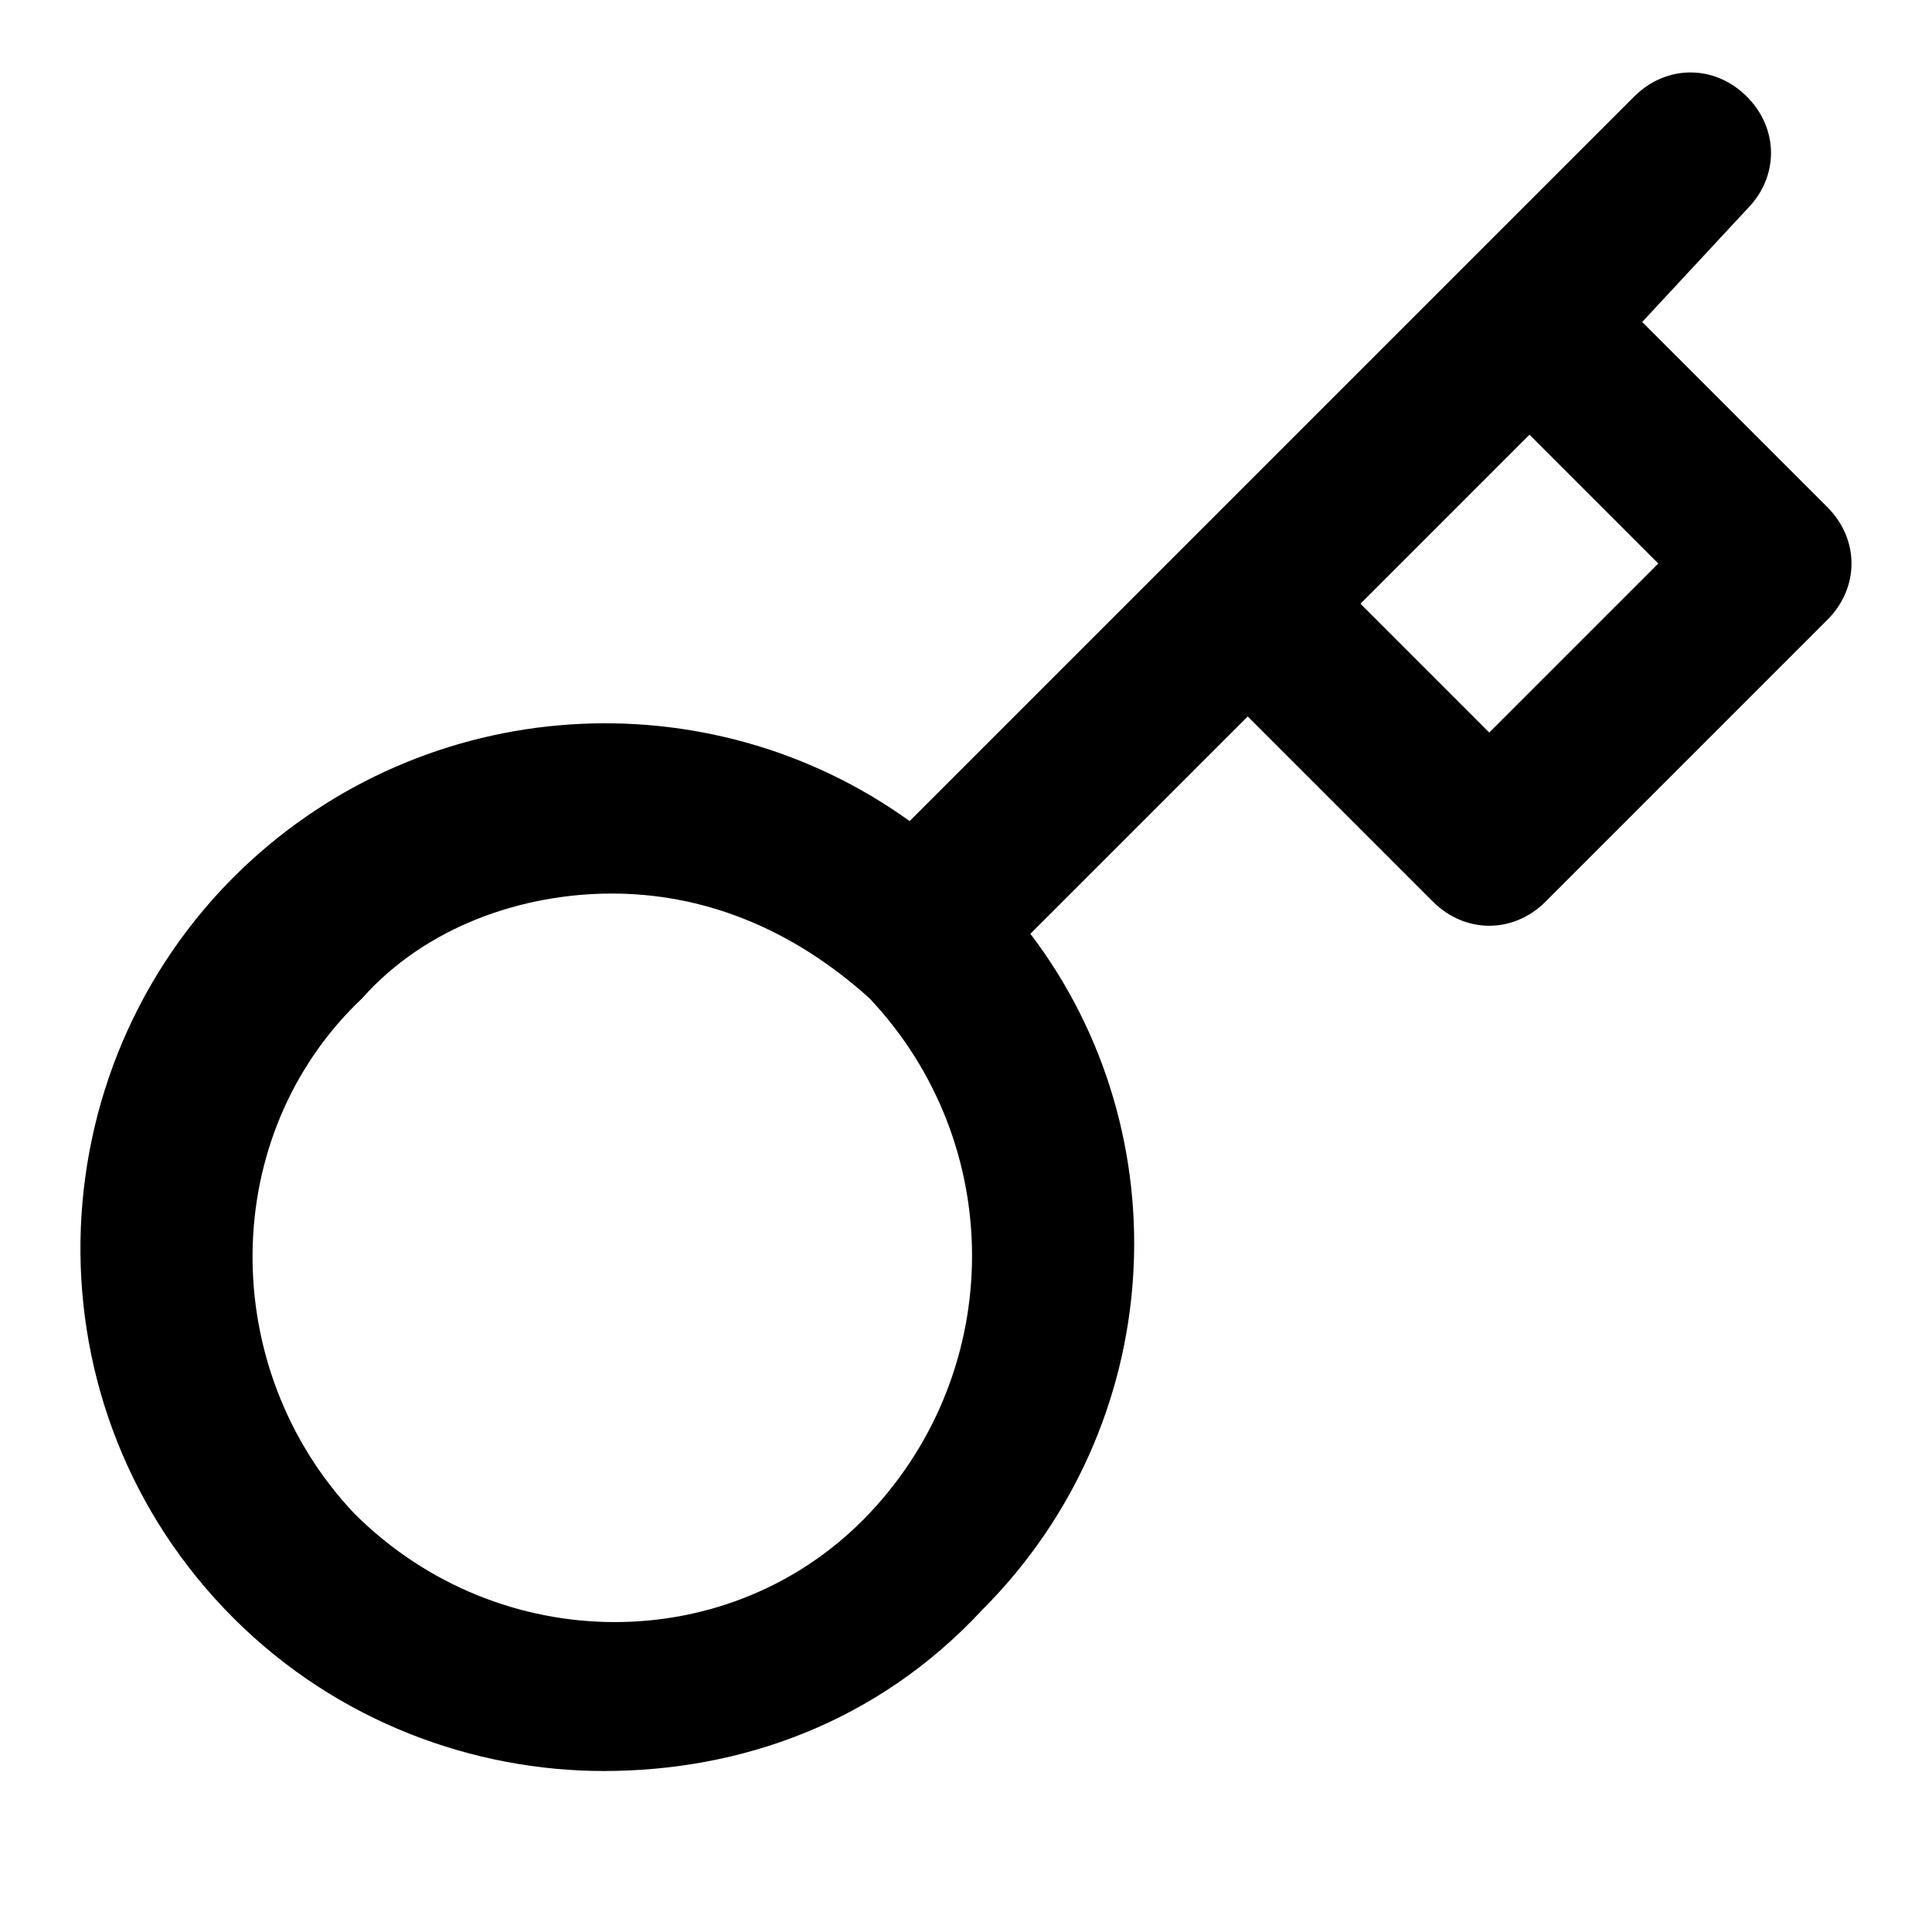
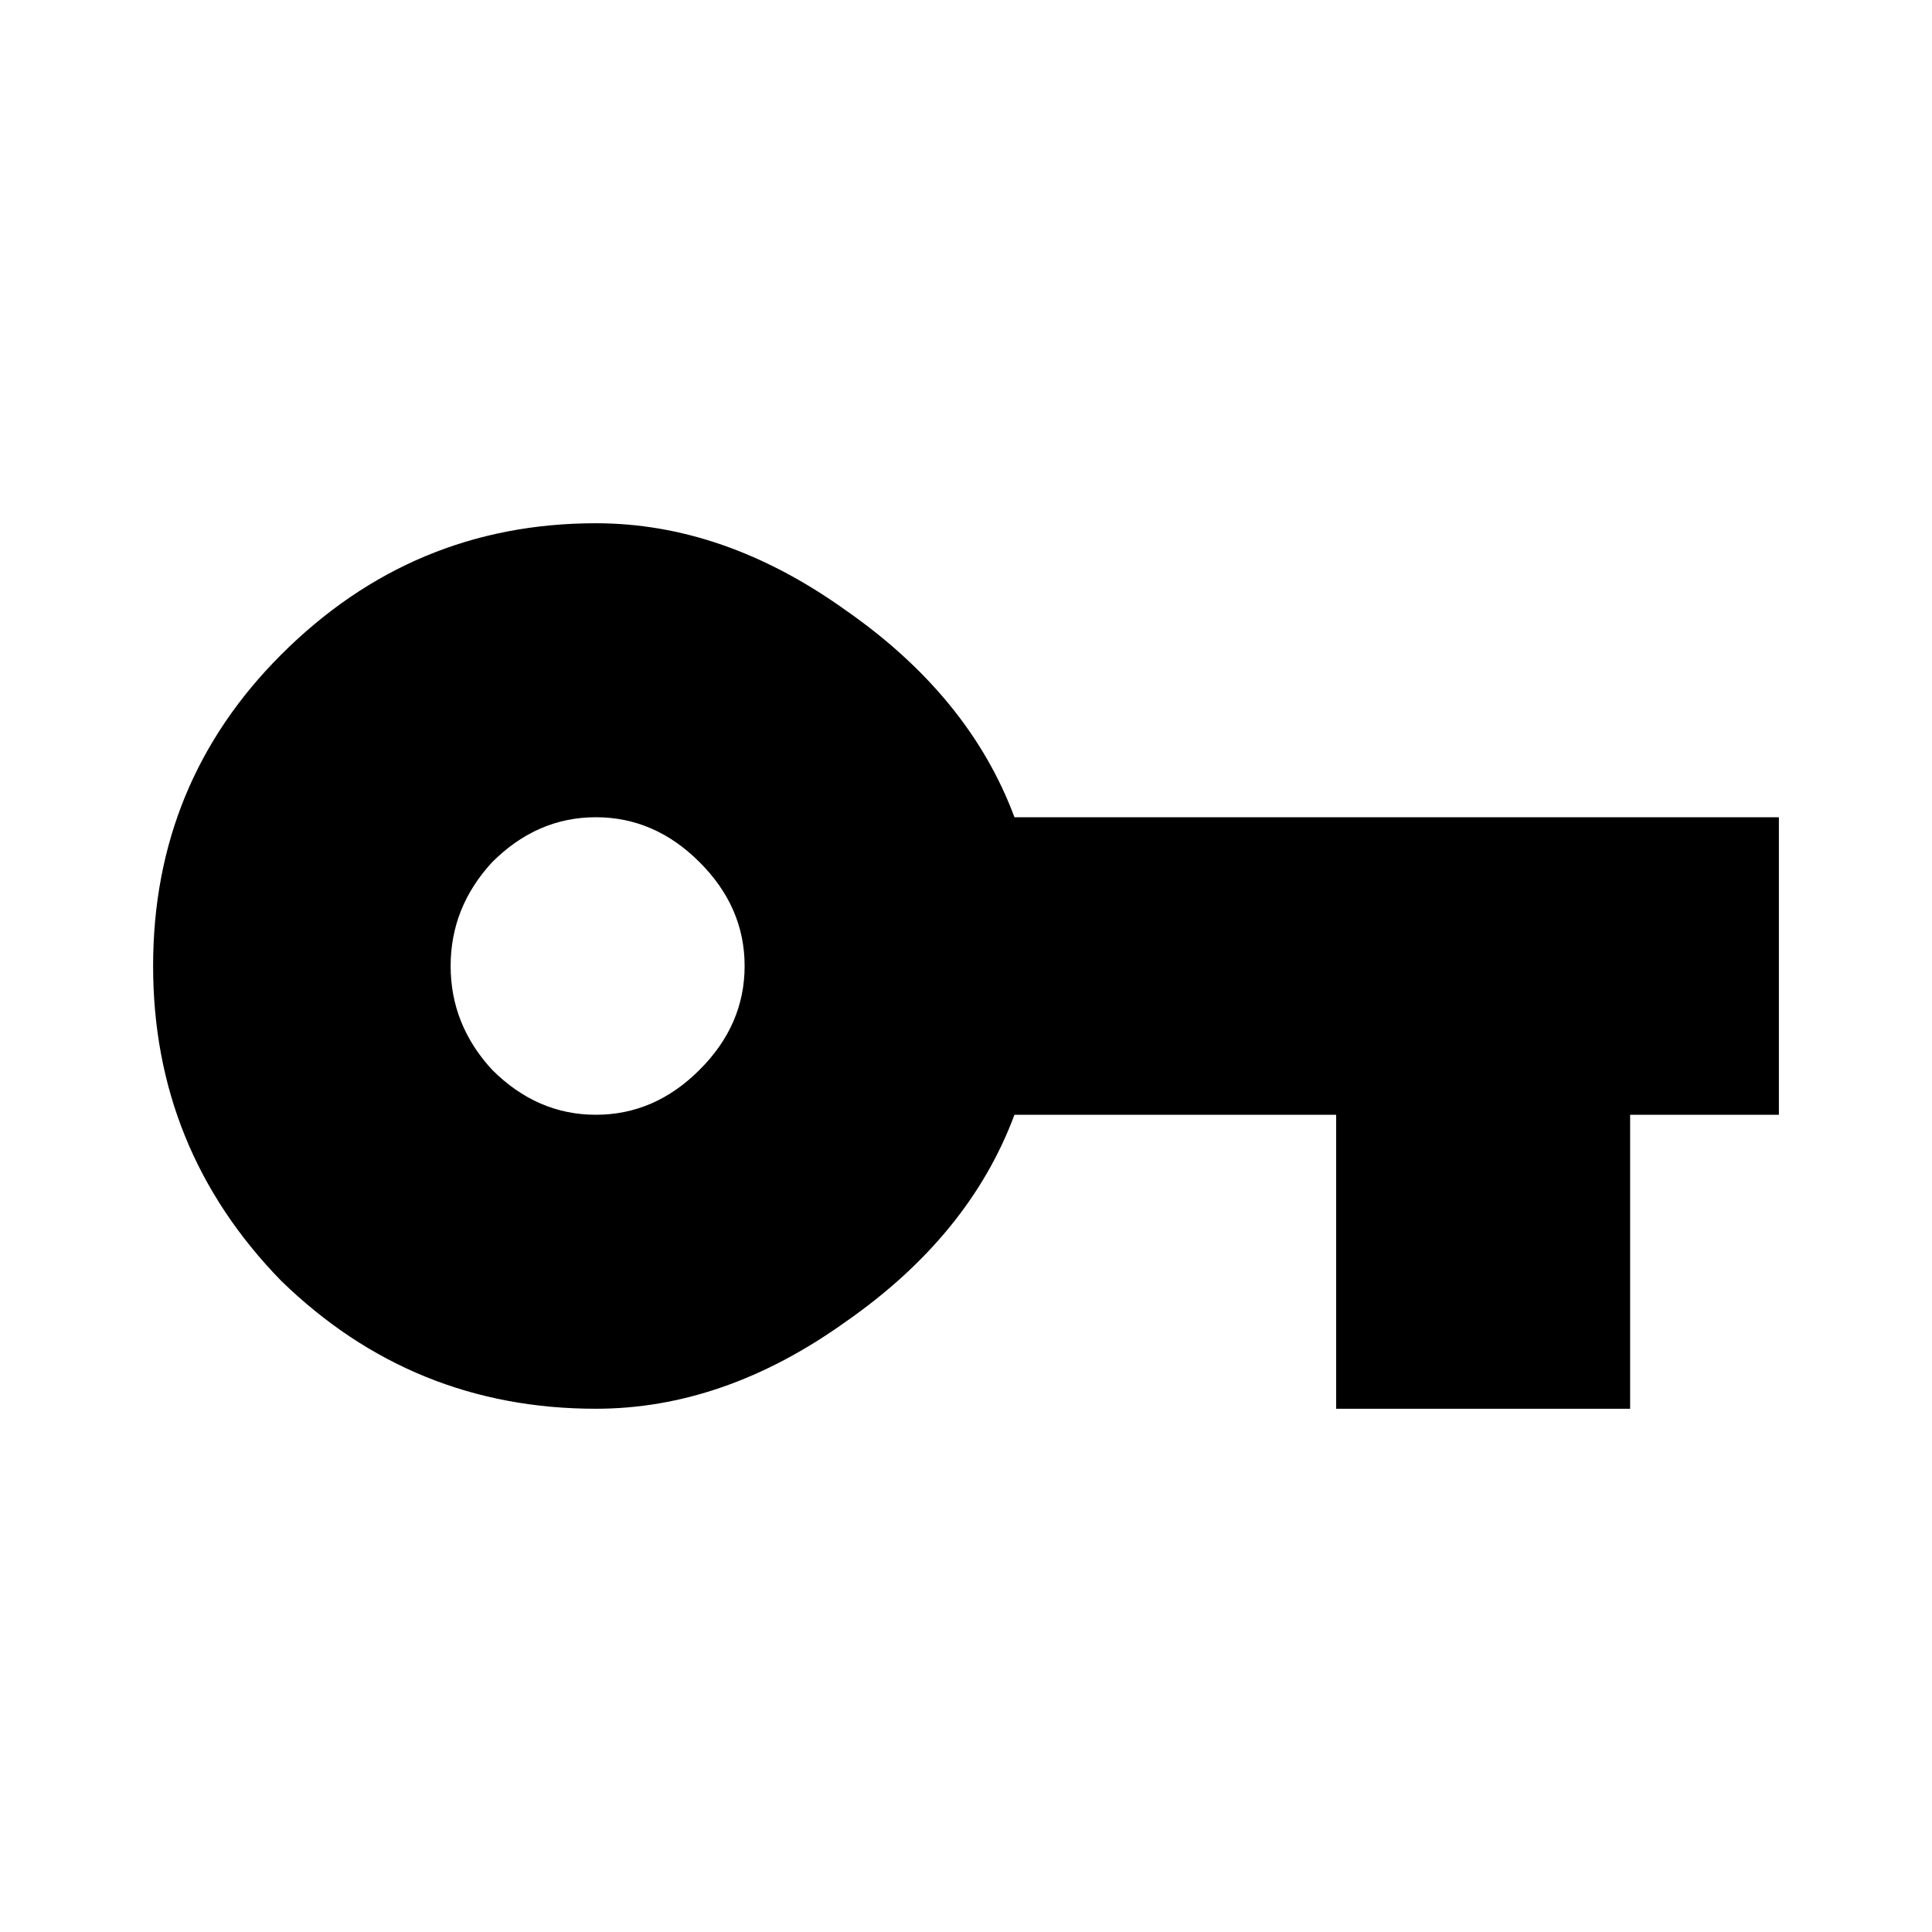
- <svg xmlns="http://www.w3.org/2000/svg" version="1.1" id="Layer_1" x="0px" y="0px" viewBox="0 0 24 24" style="enable-background:new 0 0 24 24;" xml:space="preserve">
-   <g>
-     <path d="M7.5,22c-1.6,0-3.3-0.6-4.6-1.9c-2.6-2.6-2.5-6.8,0.1-9.3c2.3-2.2,5.8-2.4,8.3-0.6l9-9c0.4-0.4,1-0.4,1.4,0s0.4,1,0,1.4   L20.4,4l2.3,2.3c0.4,0.4,0.4,1,0,1.4l-3.5,3.5c-0.4,0.4-1,0.4-1.4,0l-2.3-2.3l-2.7,2.7c1.9,2.5,1.7,6.1-0.6,8.4   C10.9,21.4,9.2,22,7.5,22z M7.6,11.1c-1.1,0-2.3,0.4-3.1,1.3c-1.8,1.7-1.8,4.6-0.1,6.4c1.8,1.8,4.7,1.8,6.4,0   c1.7-1.8,1.7-4.6,0-6.4C9.8,11.5,8.7,11.1,7.6,11.1z M16.9,7.5l1.6,1.6L20.6,7L19,5.4L16.9,7.5z" />
-   </g>
+ <svg xmlns="http://www.w3.org/2000/svg" viewBox="0 0 24 24">
+   <path d="M6.113 13.289C6.486 13.662 6.915 13.848 7.402 13.848C7.889 13.848 8.319 13.662 8.691 13.289C9.064 12.917 9.25 12.487 9.25 12C9.25 11.513 9.064 11.083 8.691 10.711C8.319 10.338 7.889 10.152 7.402 10.152C6.915 10.152 6.486 10.338 6.113 10.711C5.77 11.083 5.598 11.513 5.598 12C5.598 12.487 5.77 12.917 6.113 13.289ZM12.602 10.152H22.098V13.848H20.25V17.5H16.598V13.848H12.602C12.229 14.85 11.527 15.71 10.496 16.426C9.493 17.142 8.462 17.5 7.402 17.5C5.884 17.5 4.581 16.97 3.492 15.91C2.432 14.822 1.902 13.518 1.902 12C1.902 10.482 2.432 9.193 3.492 8.133C4.581 7.044 5.884 6.5 7.402 6.5C8.462 6.5 9.493 6.858 10.496 7.574C11.527 8.29 12.229 9.15 12.602 10.152Z" />
</svg>
